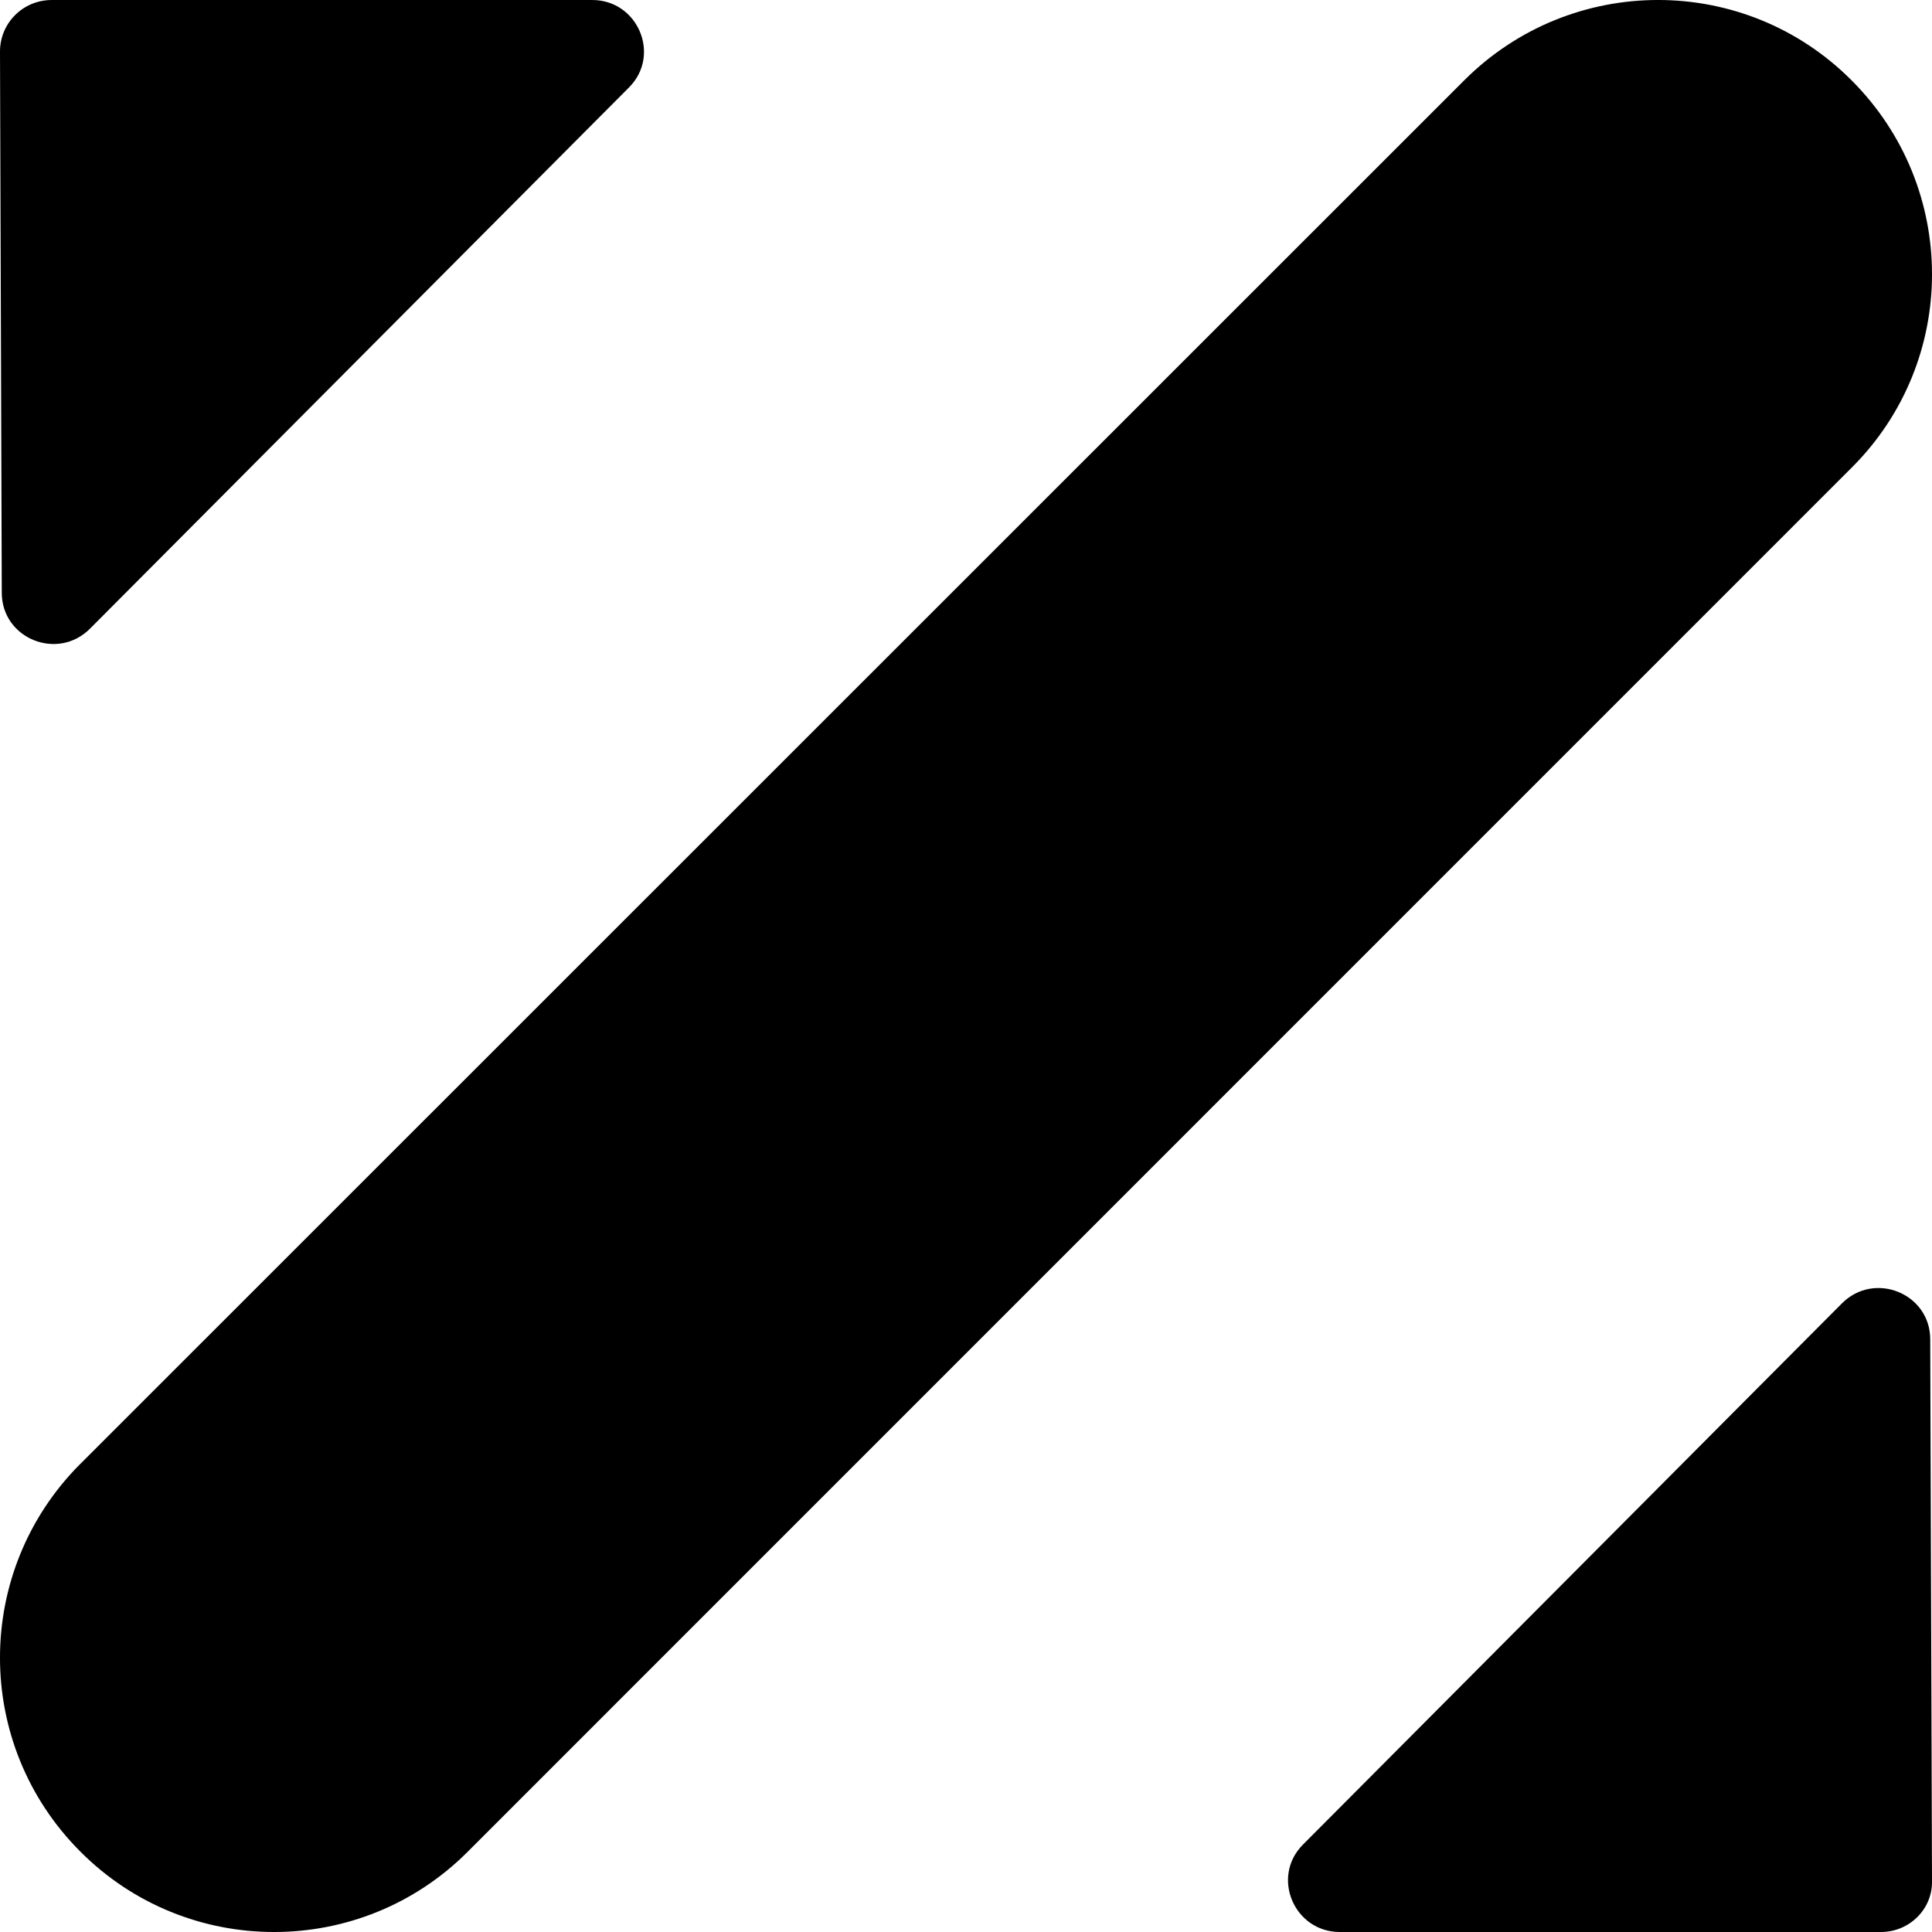
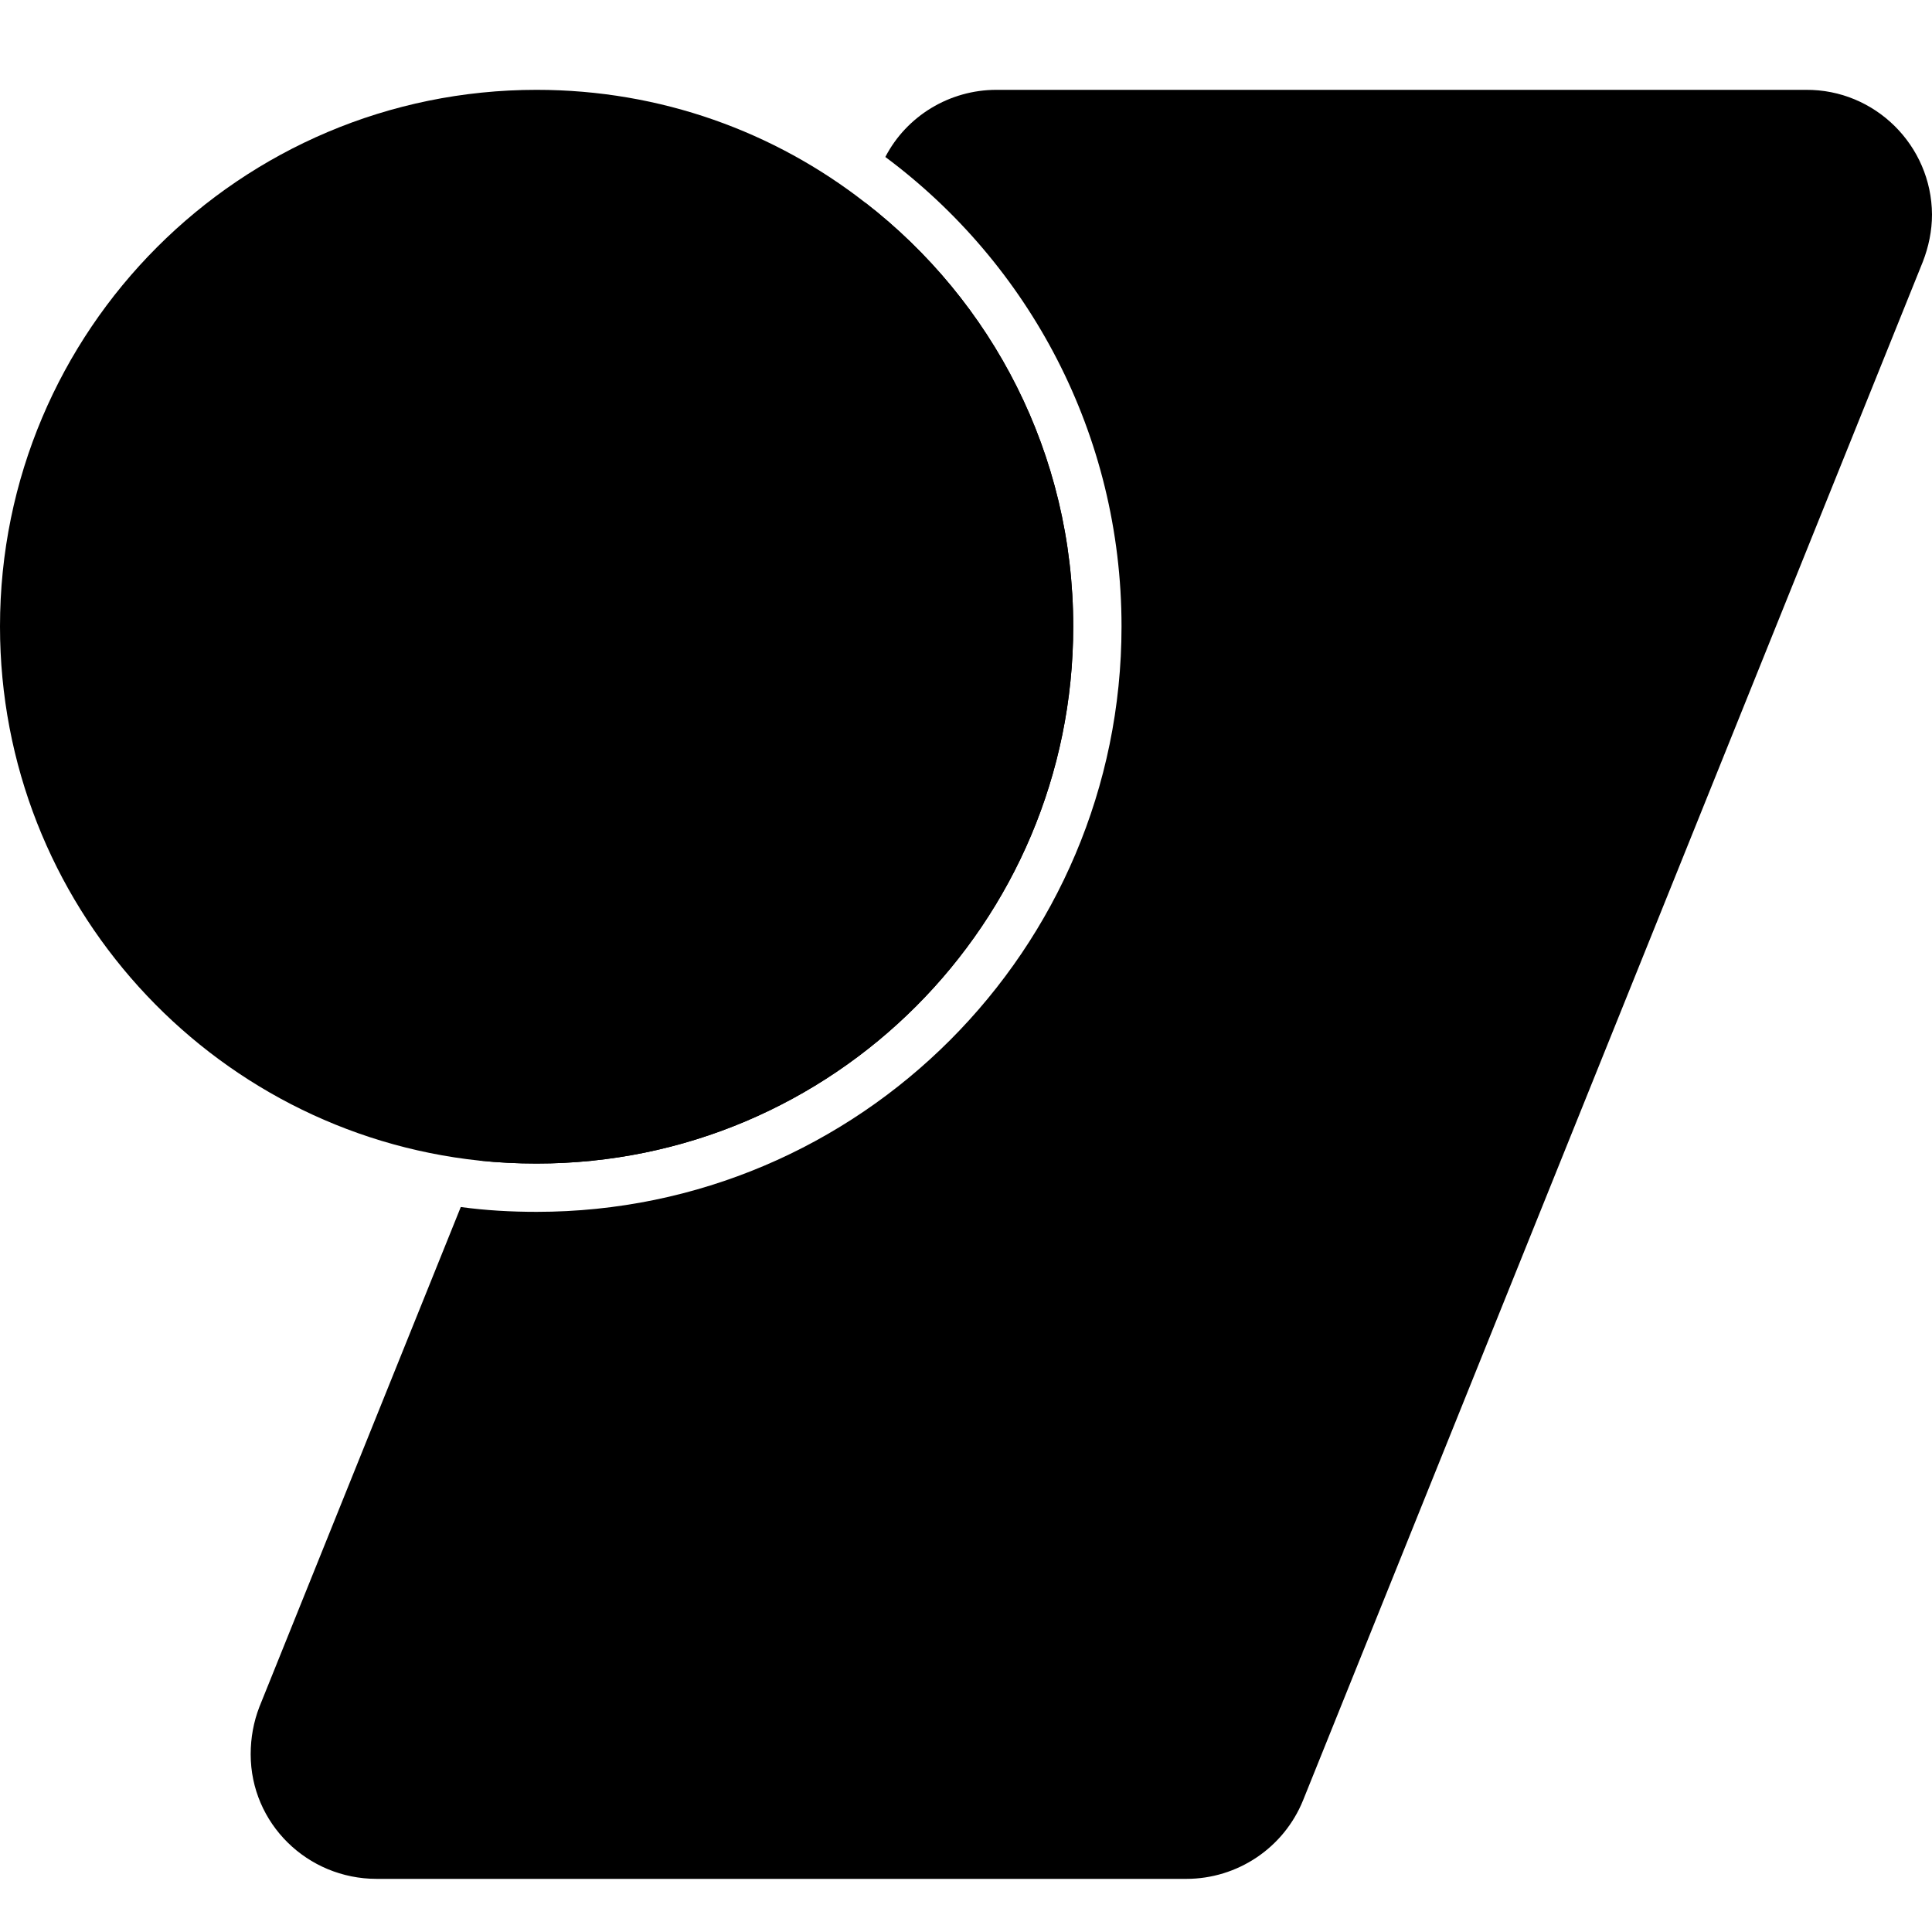
- <svg xmlns="http://www.w3.org/2000/svg" fill="none" viewBox="0 0 48 48">
-   <path fill="#000" fill-rule="evenodd" d="M1.289 0H14.713c1.136 0 1.715 1.367.917 2.17L2.239 15.616c-.808.814-2.195.25-2.195-.89L6e-8 1.28C6e-8 .575.568 0 1.289 0ZM46.731 48H33.288c-1.137 0-1.716-1.367-.918-2.17l13.389-13.445c.809-.814 2.197-.25 2.197.89l.044 13.445C48.021 47.425 47.442 48 46.731 48ZM1.998 36.368 36.377 1.997c2.663-2.663 6.974-2.663 9.626 0 2.663 2.663 2.663 6.972 0 9.623L11.623 46.003c-2.652 2.663-6.974 2.663-9.626 0-2.663-2.663-2.663-6.972 0-9.635Z" clip-rule="evenodd" />
+ <svg xmlns="http://www.w3.org/2000/svg" width="40" height="40" viewBox="0 0 40 40" fill="none">
+   <path d="M11.11 24.09C10.71 24.09 10.32 24.07 9.93 24.03L17.92 4.2C20.54 6.23 22.22 9.4 22.22 12.97C22.22 19.11 17.25 24.09 11.11 24.09Z" fill="black" />
+   <path d="M40 4.44C40 4.78 39.93 5.11 39.81 5.42L26.98 37.27C26.58 38.26 25.62 38.9 24.56 38.9H7.8C6.36 38.9 5.19 37.75 5.19 36.32C5.19 35.98 5.25 35.65 5.37 35.34L9.54 24.99C10.05 25.06 10.58 25.09 11.11 25.09C17.79 25.09 23.22 19.65 23.22 12.97C23.22 8.99 21.3 5.46 18.33 3.25C18.77 2.4 19.66 1.86 20.63 1.86H37.39C38.82 1.85 39.99 3.01 40 4.44Z" fill="black" />
+   <path d="M22.22 12.97C22.22 19.11 17.25 24.09 11.11 24.09C10.71 24.09 10.32 24.07 9.93 24.03C4.35 23.44 0 18.71 0 12.97C0 6.84 4.97 1.86 11.11 1.86C13.68 1.86 16.04 2.73 17.92 4.2C20.54 6.23 22.22 9.4 22.22 12.97Z" fill="black" />
</svg>
